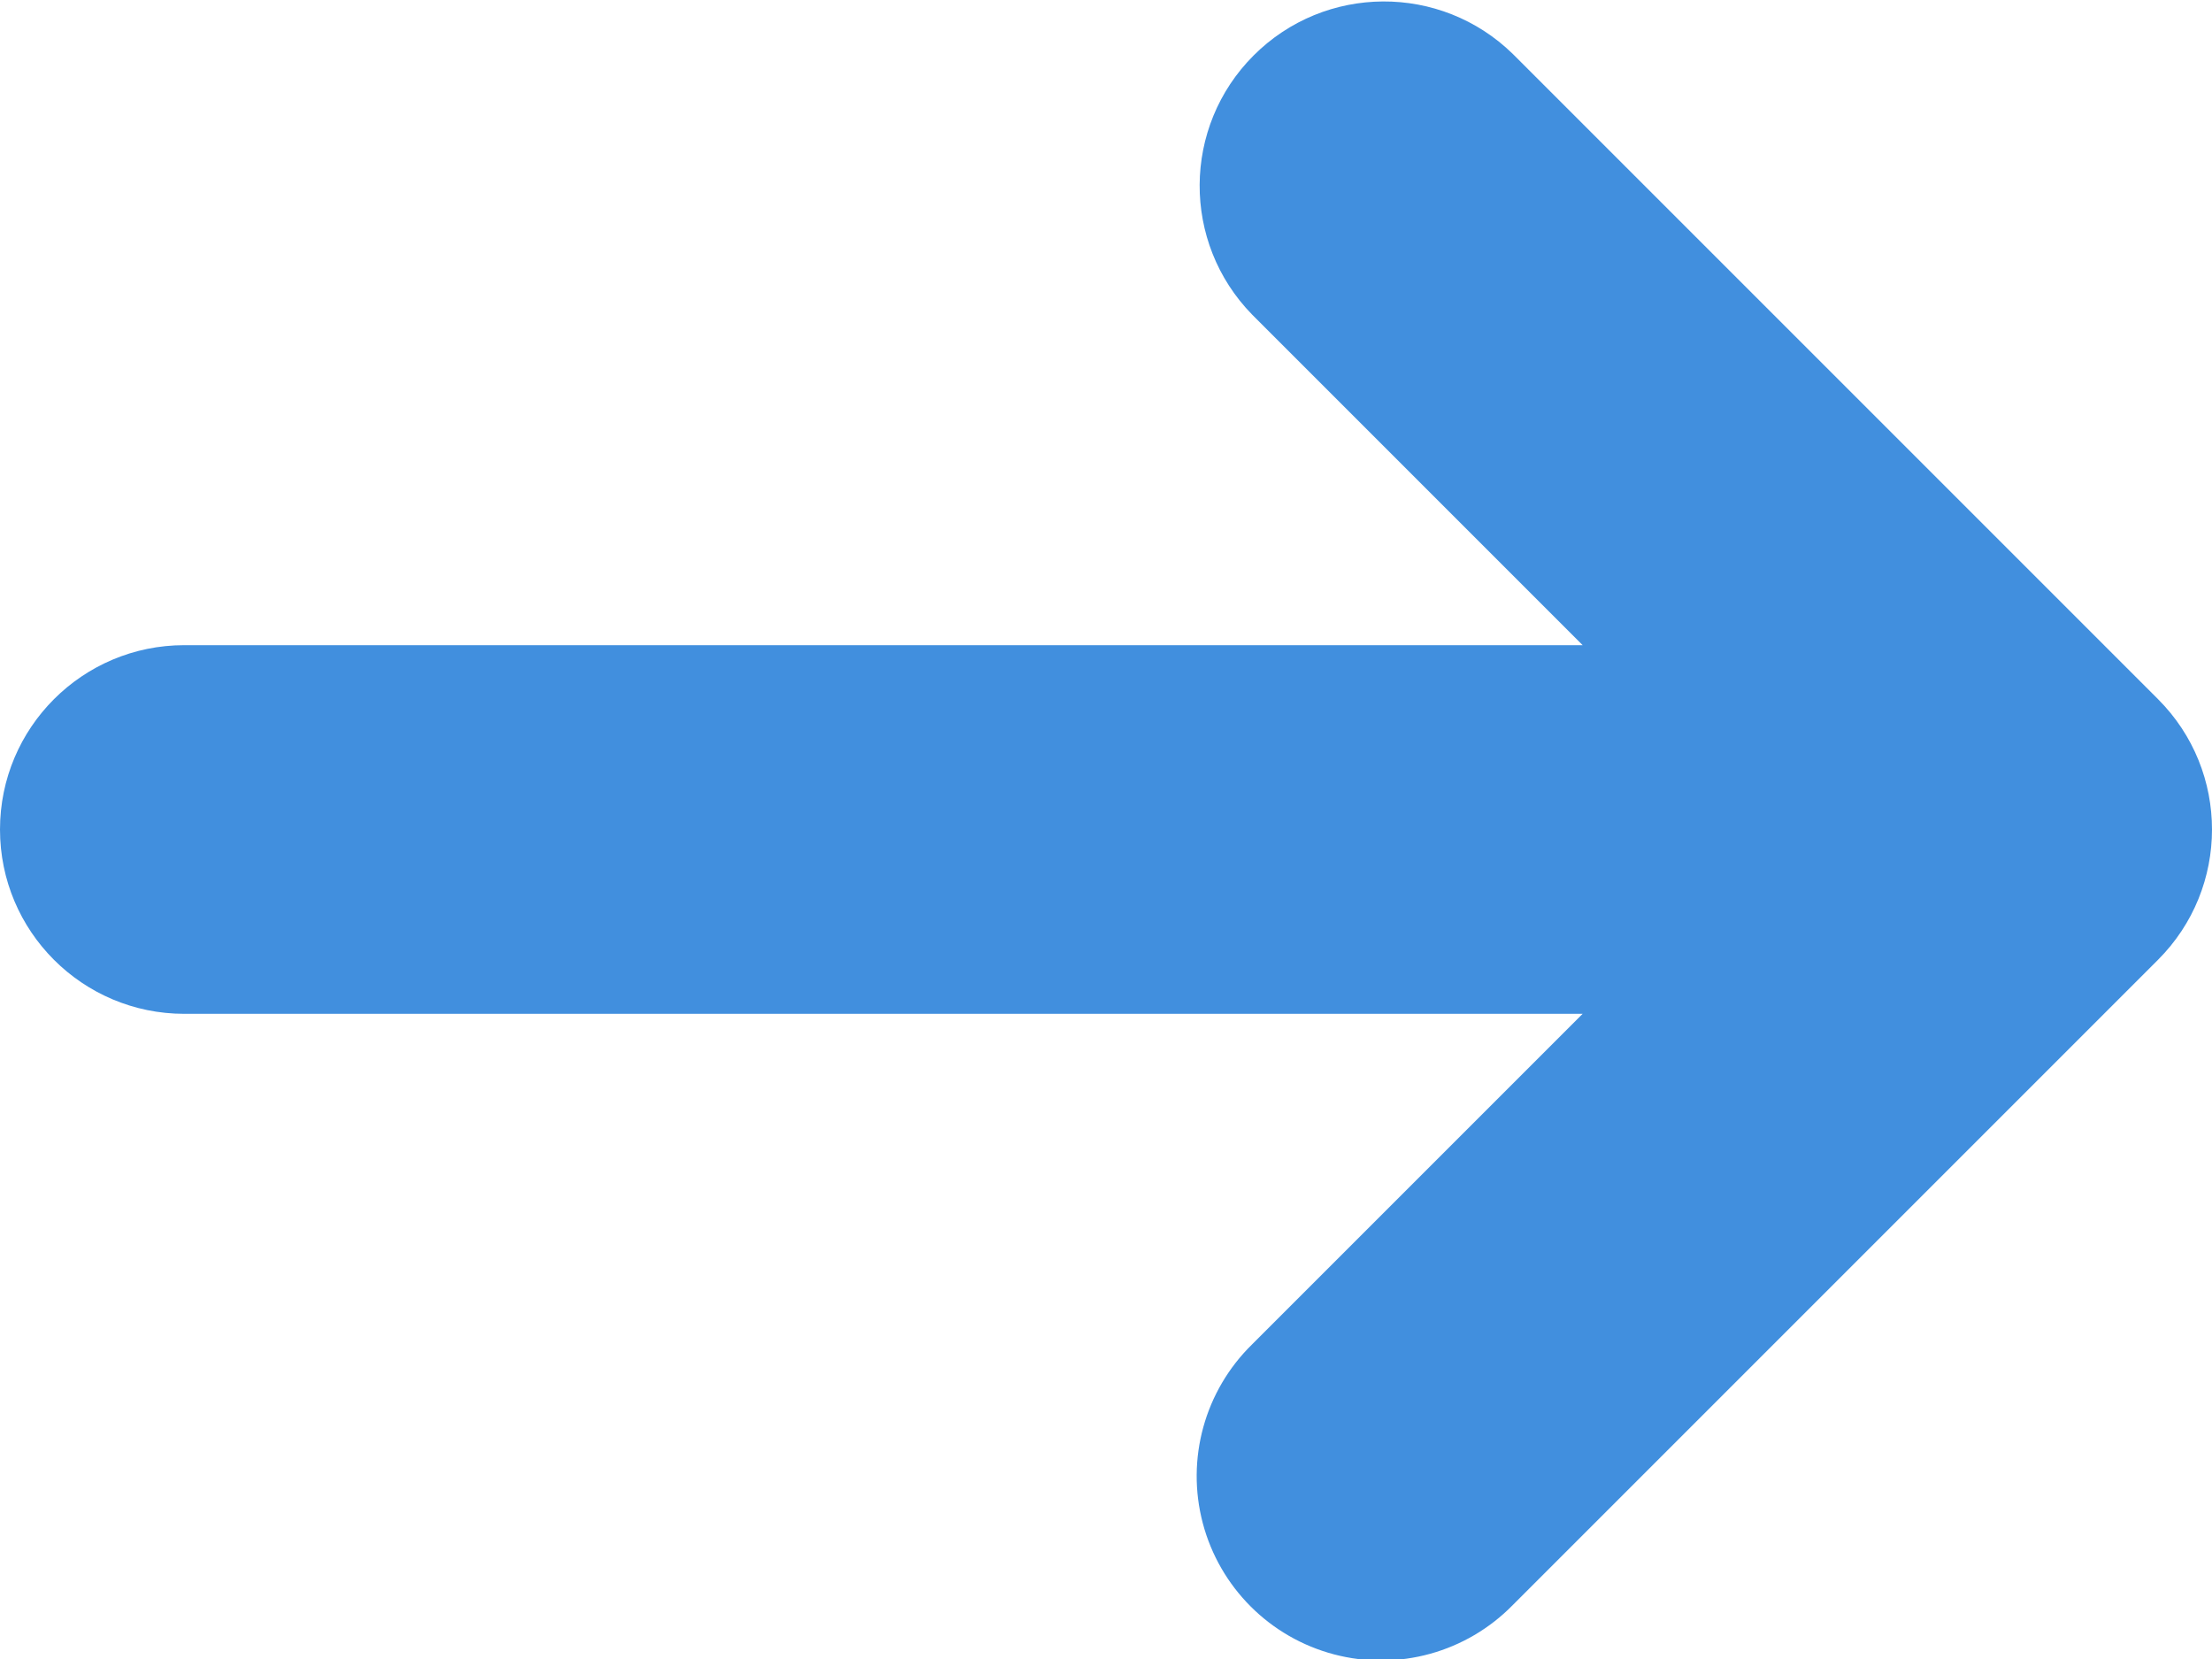
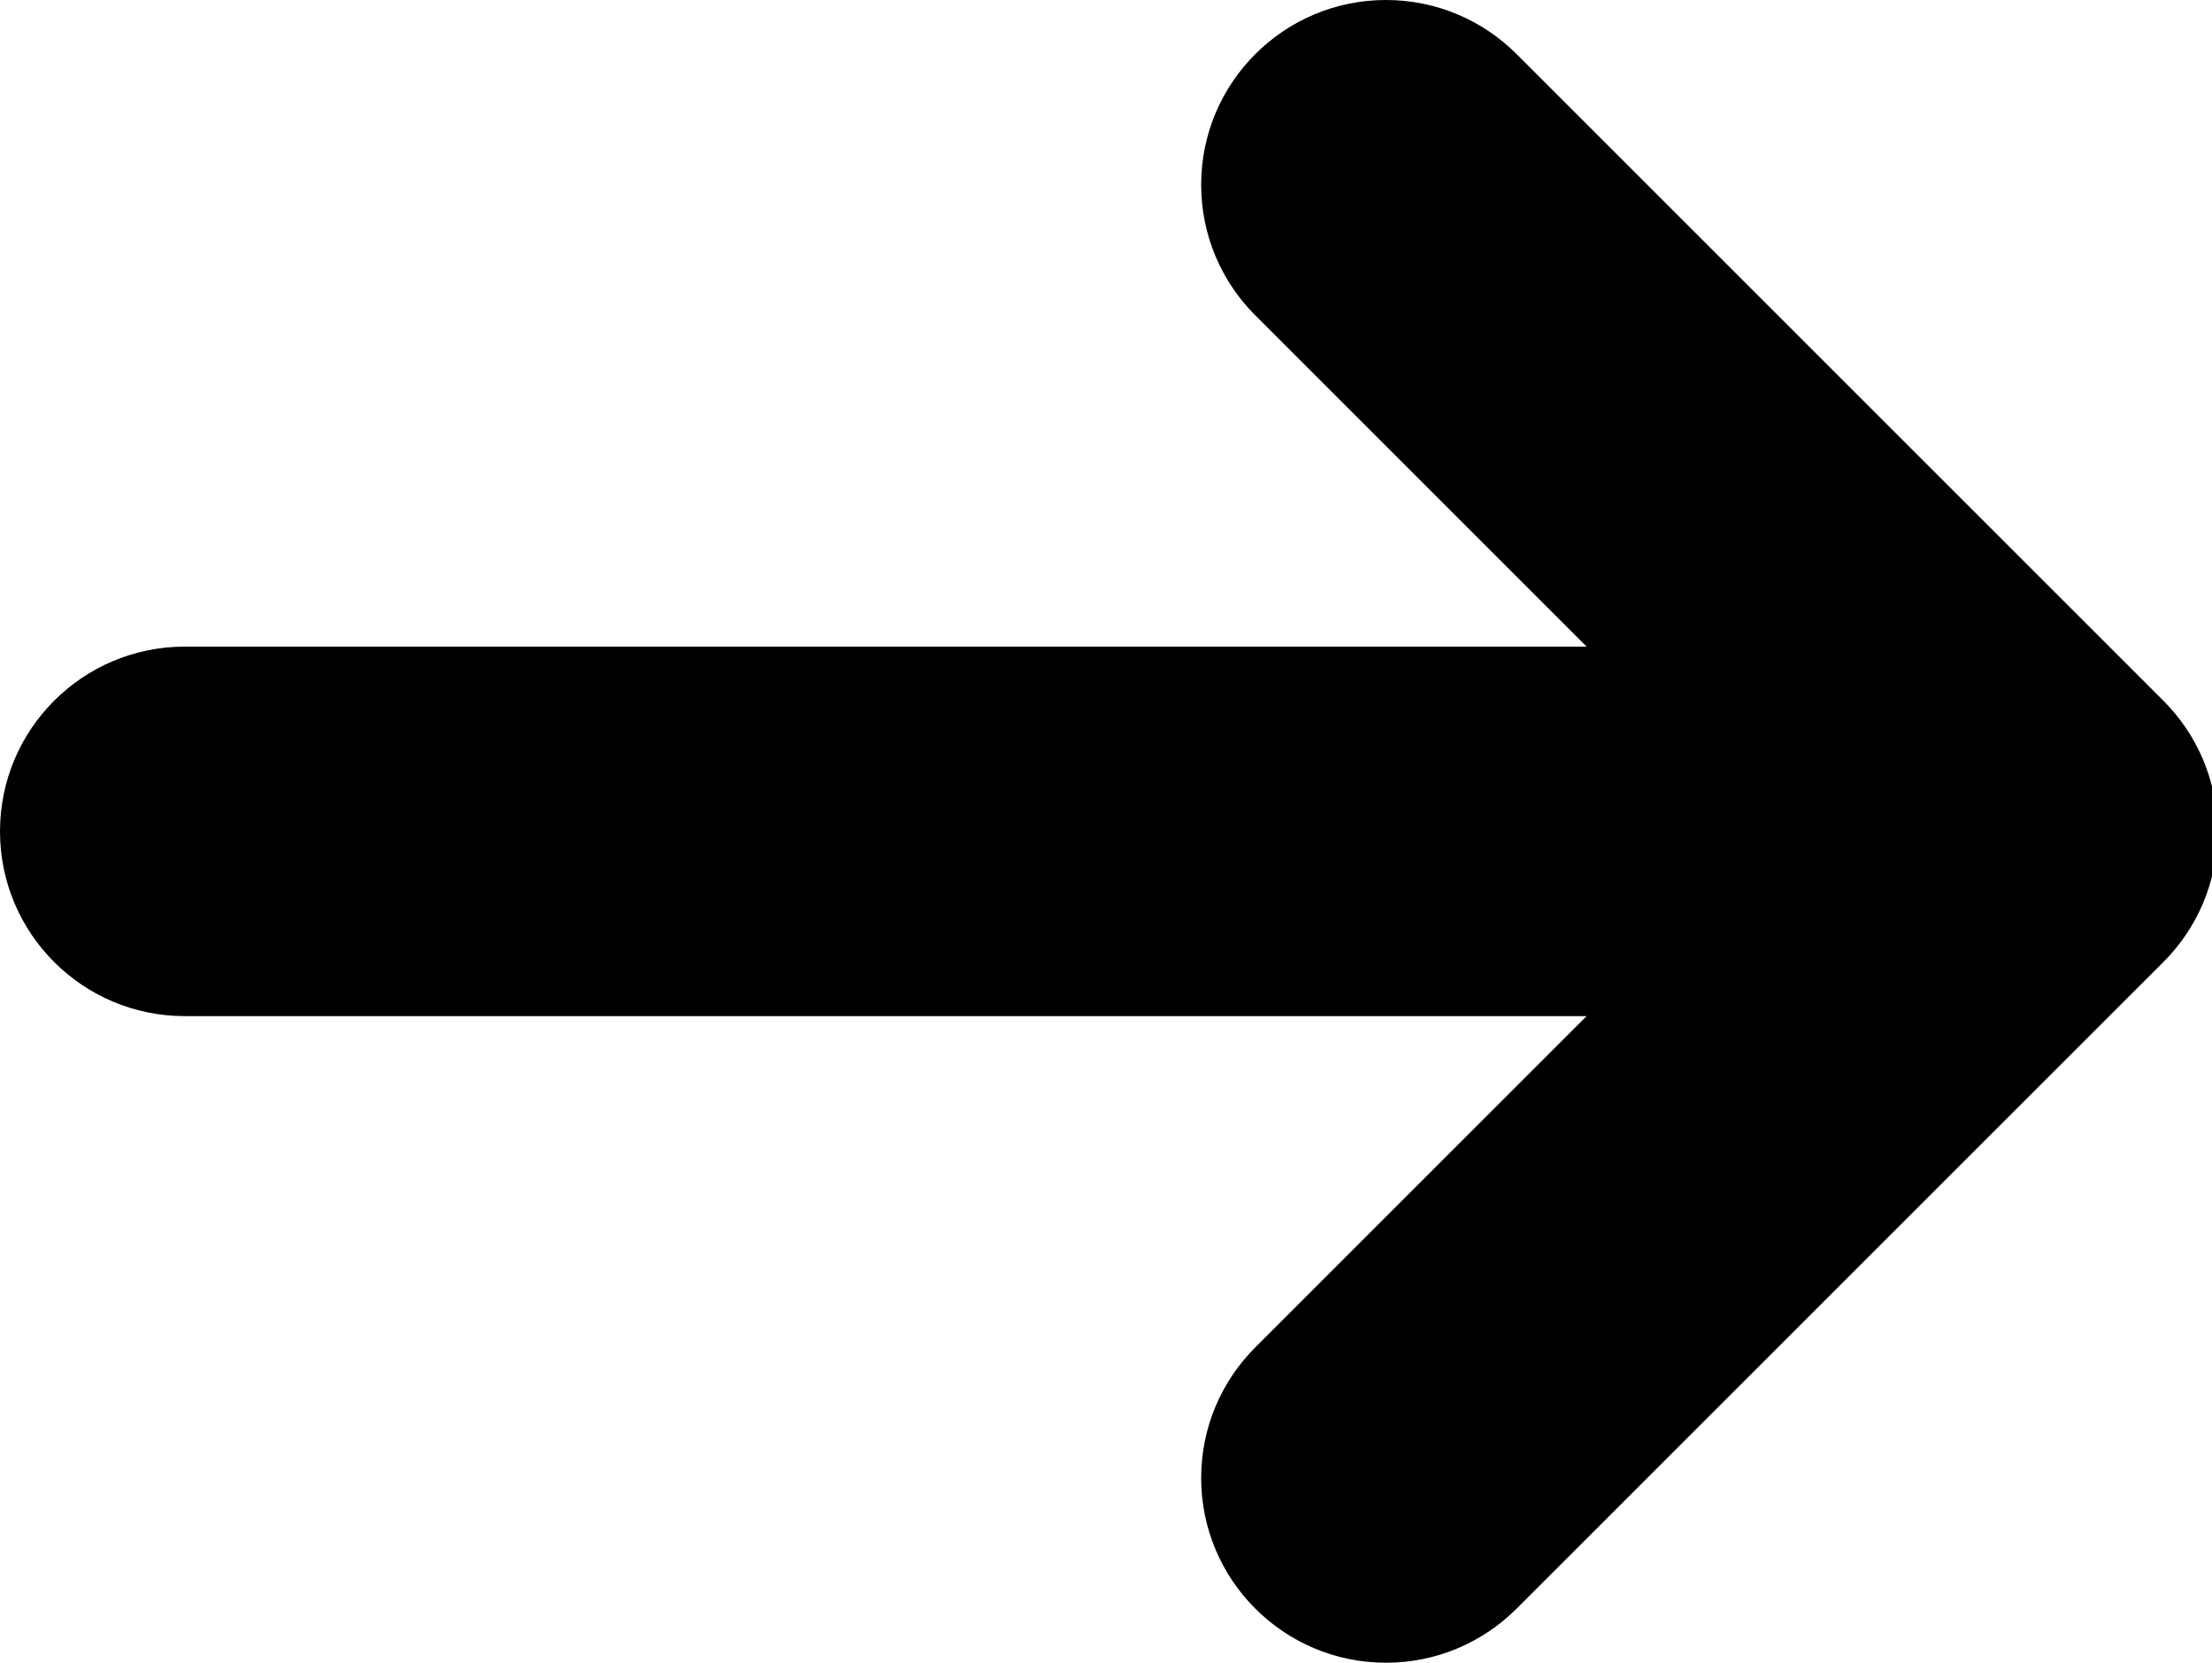
- <svg xmlns="http://www.w3.org/2000/svg" viewBox="0 0 48 36">
-   <defs>
-     <style>.cls-1{fill:#418fde;}</style>
-   </defs>
-   <g id="Layer_2" data-name="Layer 2">
-     <g id="Icons">
-       <path class="cls-1" d="M46.829,15.172l-14-14a4,4,0,0,0-5.657,5.656L34.343,14H4a4,4,0,0,0,0,8H34.343l-7.172,7.172a4,4,0,1,0,5.657,5.656l14-14A3.999,3.999,0,0,0,46.829,15.172Z" />
-     </g>
-   </g>
+ <svg xmlns="http://www.w3.org/2000/svg" version="1.1" width="133" height="100" viewBox="0 0 133 100">
+   <path d="M130.079 42.144l-38.889-38.889c-2.011-2.011-4.789-3.255-7.857-3.255-6.136 0-11.111 4.975-11.111 11.111 0 3.068 1.243 5.845 3.254 7.856l19.922 19.922h-84.287c-6.137 0-11.111 4.975-11.111 11.111s4.975 11.111 11.111 11.111v0h84.287l-19.922 19.922c-2.010 2.011-3.254 4.788-3.254 7.856 0 6.136 4.975 11.111 11.111 11.111 3.069 0 5.846-1.244 7.857-3.255l38.889-38.889c2.011-2.010 3.254-4.788 3.254-7.856s-1.244-5.845-3.254-7.856v0z" />
</svg>
